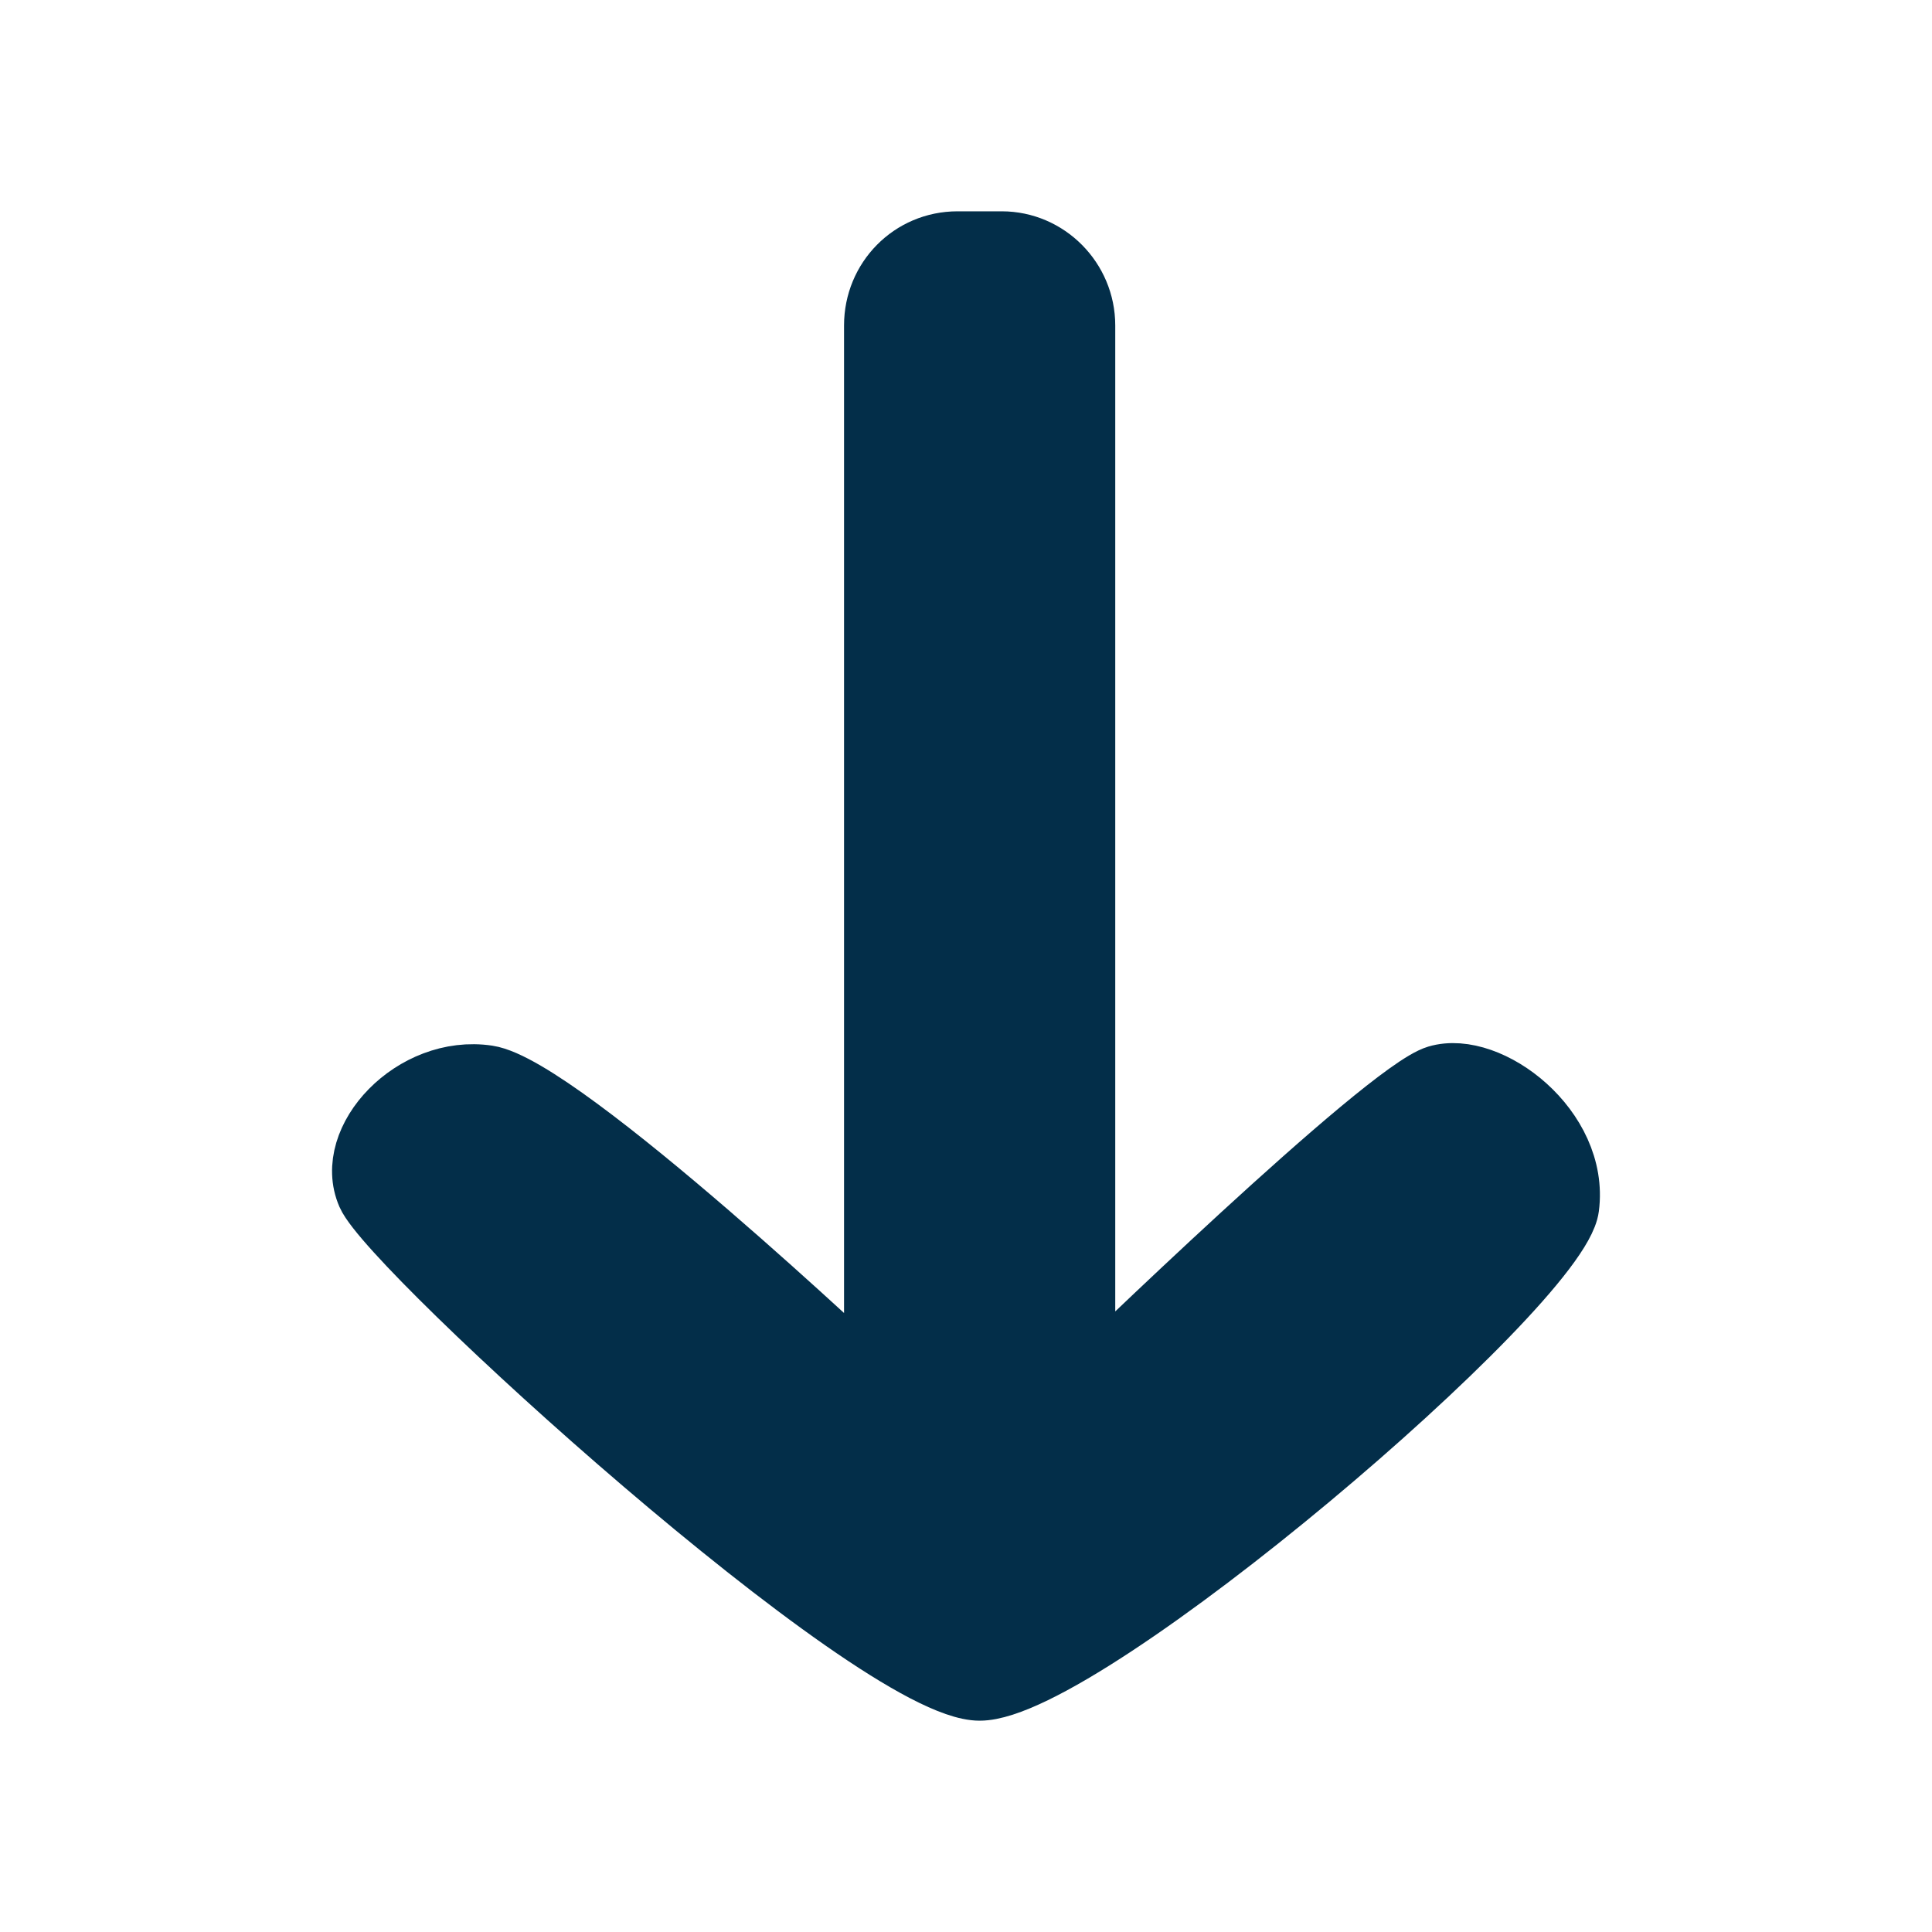
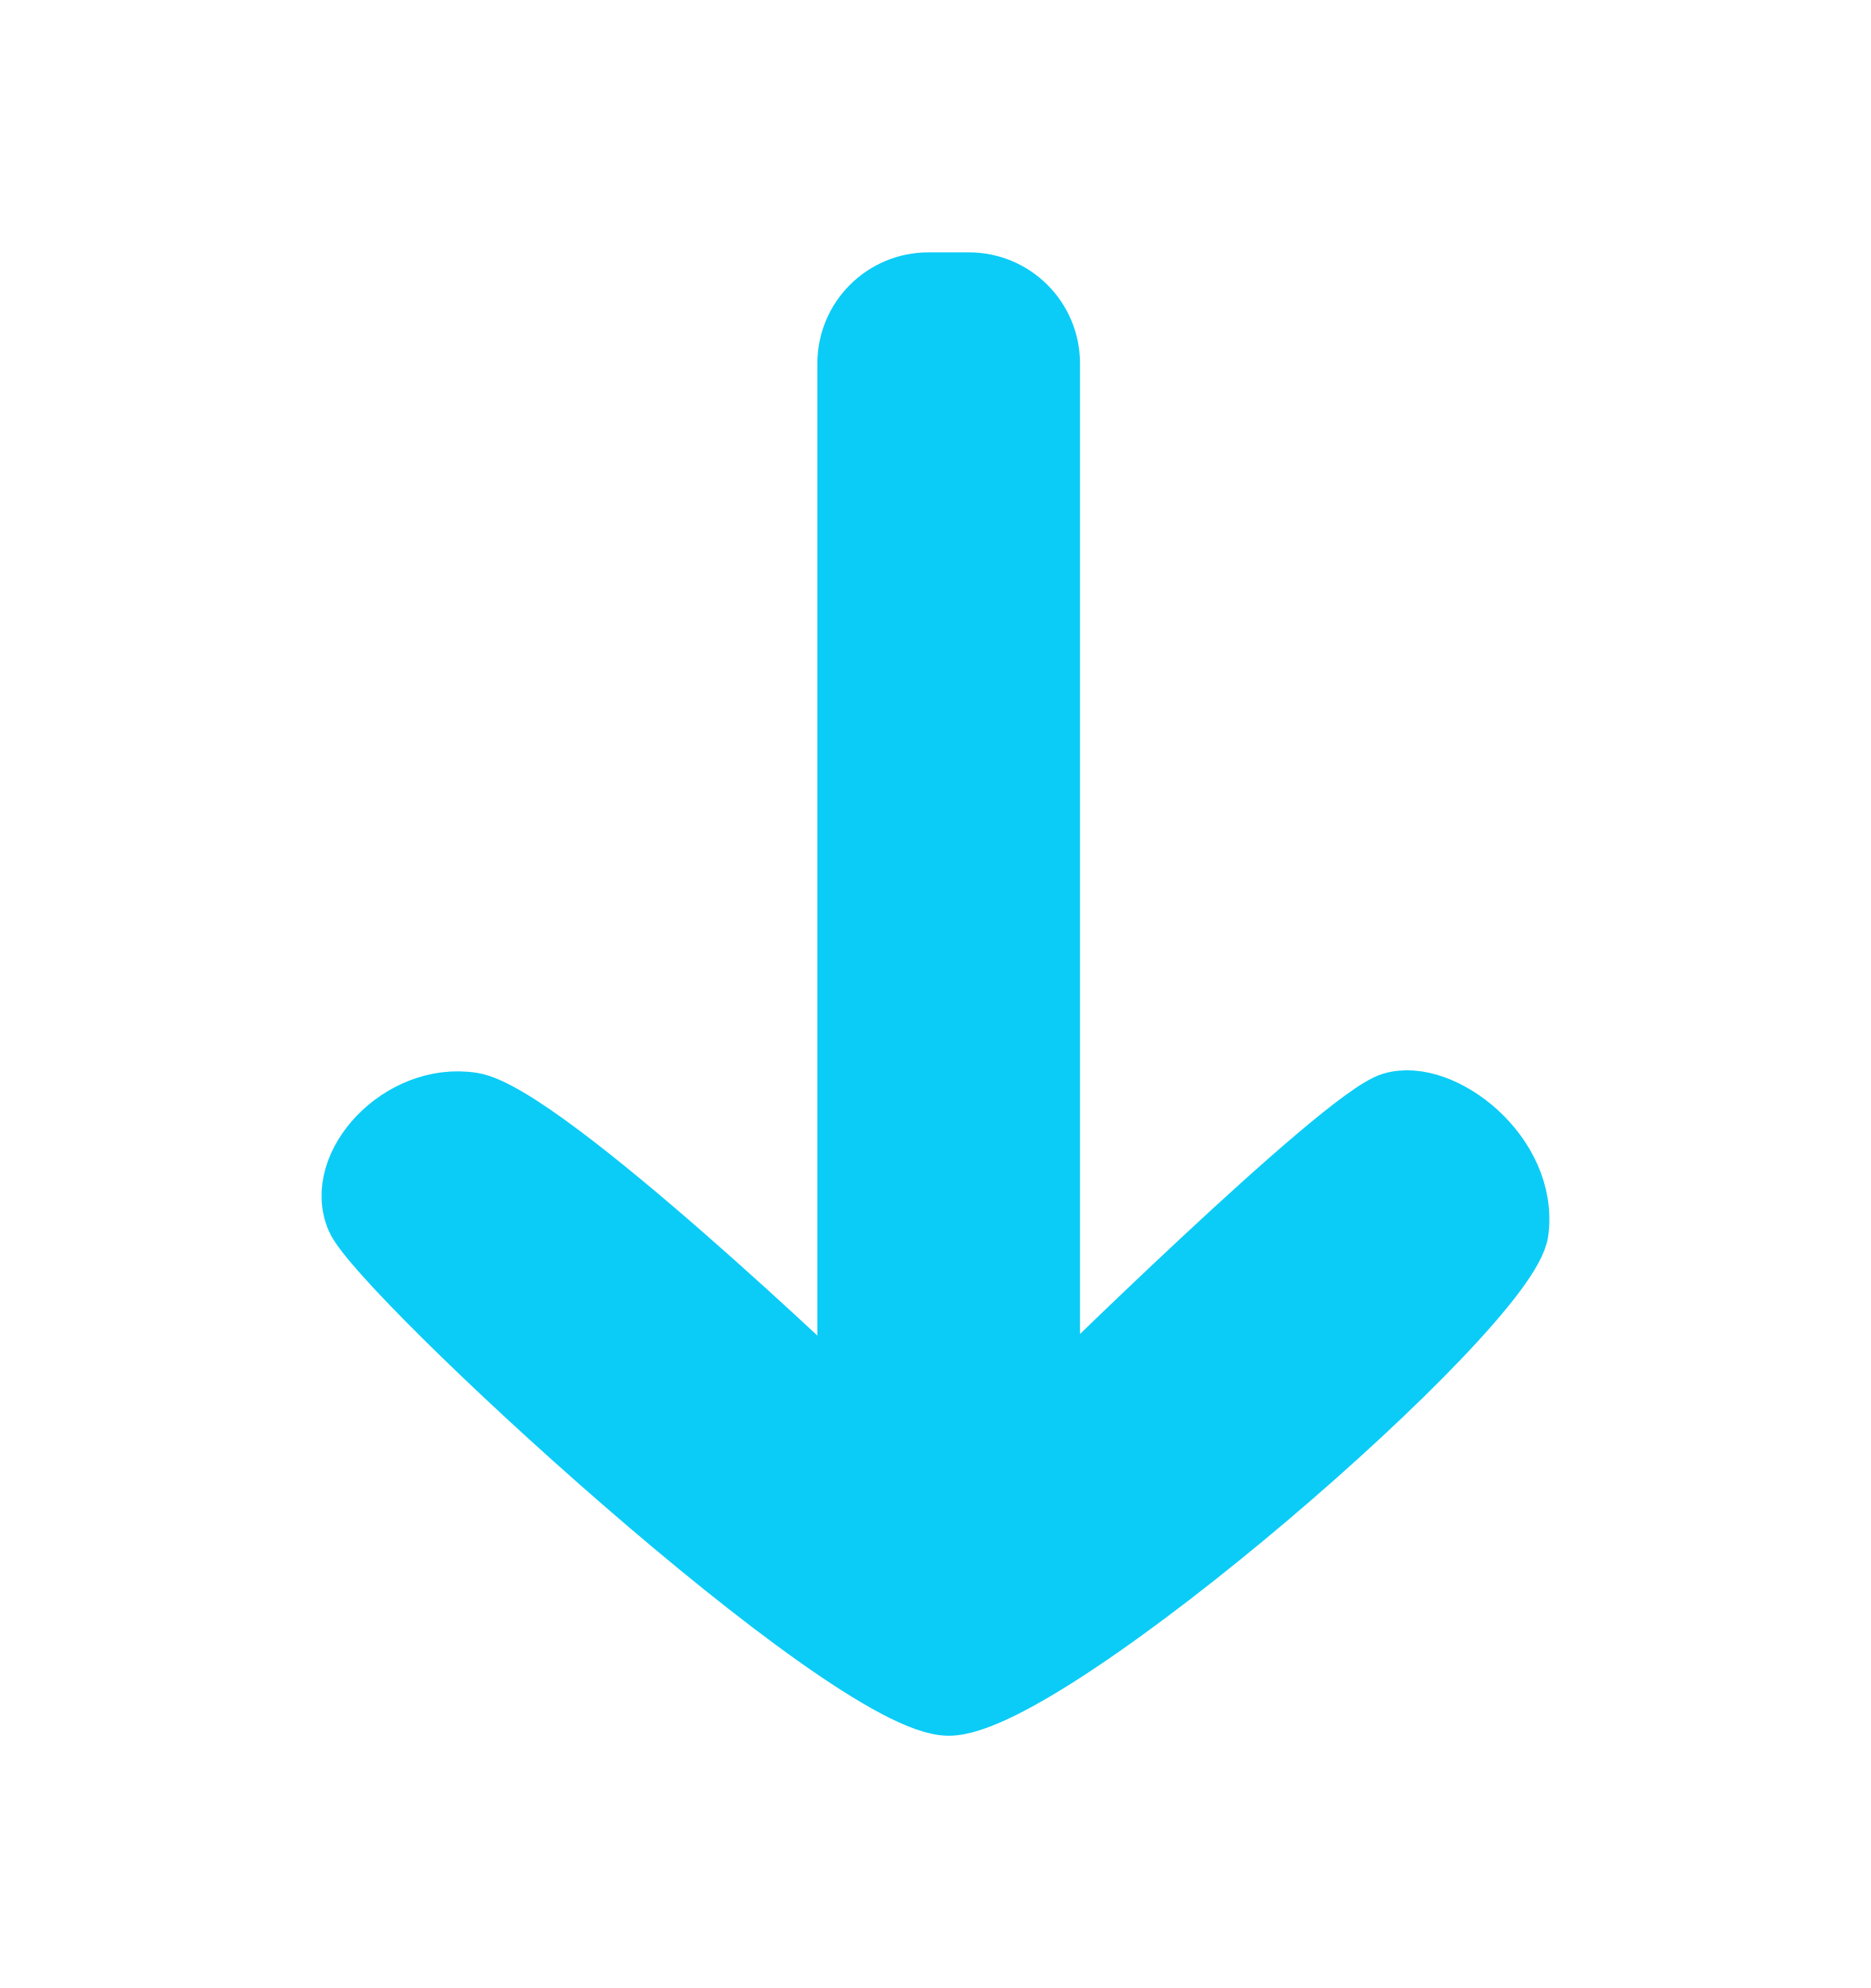
- <svg xmlns="http://www.w3.org/2000/svg" width="16" height="16" viewBox="0 0 16 16">
-   <g fill="none" fill-rule="evenodd" stroke-linecap="round" stroke-linejoin="round">
-     <g fill="#032E49" stroke="#032E49" stroke-width=".5">
-       <g>
-         <g>
-           <path d="M14 7.704c0-.38-.314-.69-.695-.69H4.553S6.965 4.532 7.093 4.1C7.222 3.667 6.656 2.921 6 3.007c-.656.085-4 4.007-4 4.88 0 .873 3.648 4.874 4.106 5.073.459.2 1.08-.382.987-1-.093-.617-2.54-3.2-2.54-3.2h8.752c.384 0 .695-.304.695-.69v-.366z" transform="translate(-754, -562) translate(421, 219) translate(303, 332) translate(30, 11) translate(8, 8) scale(1, -1) rotate(90) translate(-8, -8)" />
-         </g>
-       </g>
-     </g>
-   </g>
+ <svg xmlns="http://www.w3.org/2000/svg" width="16" height="17" viewBox="0 0 16 17" fill="none">
+   <path fill-rule="evenodd" clip-rule="evenodd" d="M8.286 2.408C8.672 2.408 8.986 2.721 8.986 3.108V12C8.986 12 11.468 9.551 11.9 9.421C12.333 9.291 13.079 9.866 12.993 10.531C12.908 11.197 8.986 14.593 8.113 14.593C7.24 14.593 3.239 10.889 3.04 10.424C2.84 9.958 3.422 9.326 4.039 9.421C4.657 9.516 7.24 12 7.24 12L7.24 3.108C7.24 2.721 7.553 2.408 7.94 2.408H8.286Z" fill="#0BCCF7" stroke="#0BCCF7" stroke-width="0.5" stroke-linecap="round" stroke-linejoin="round" />
</svg>
